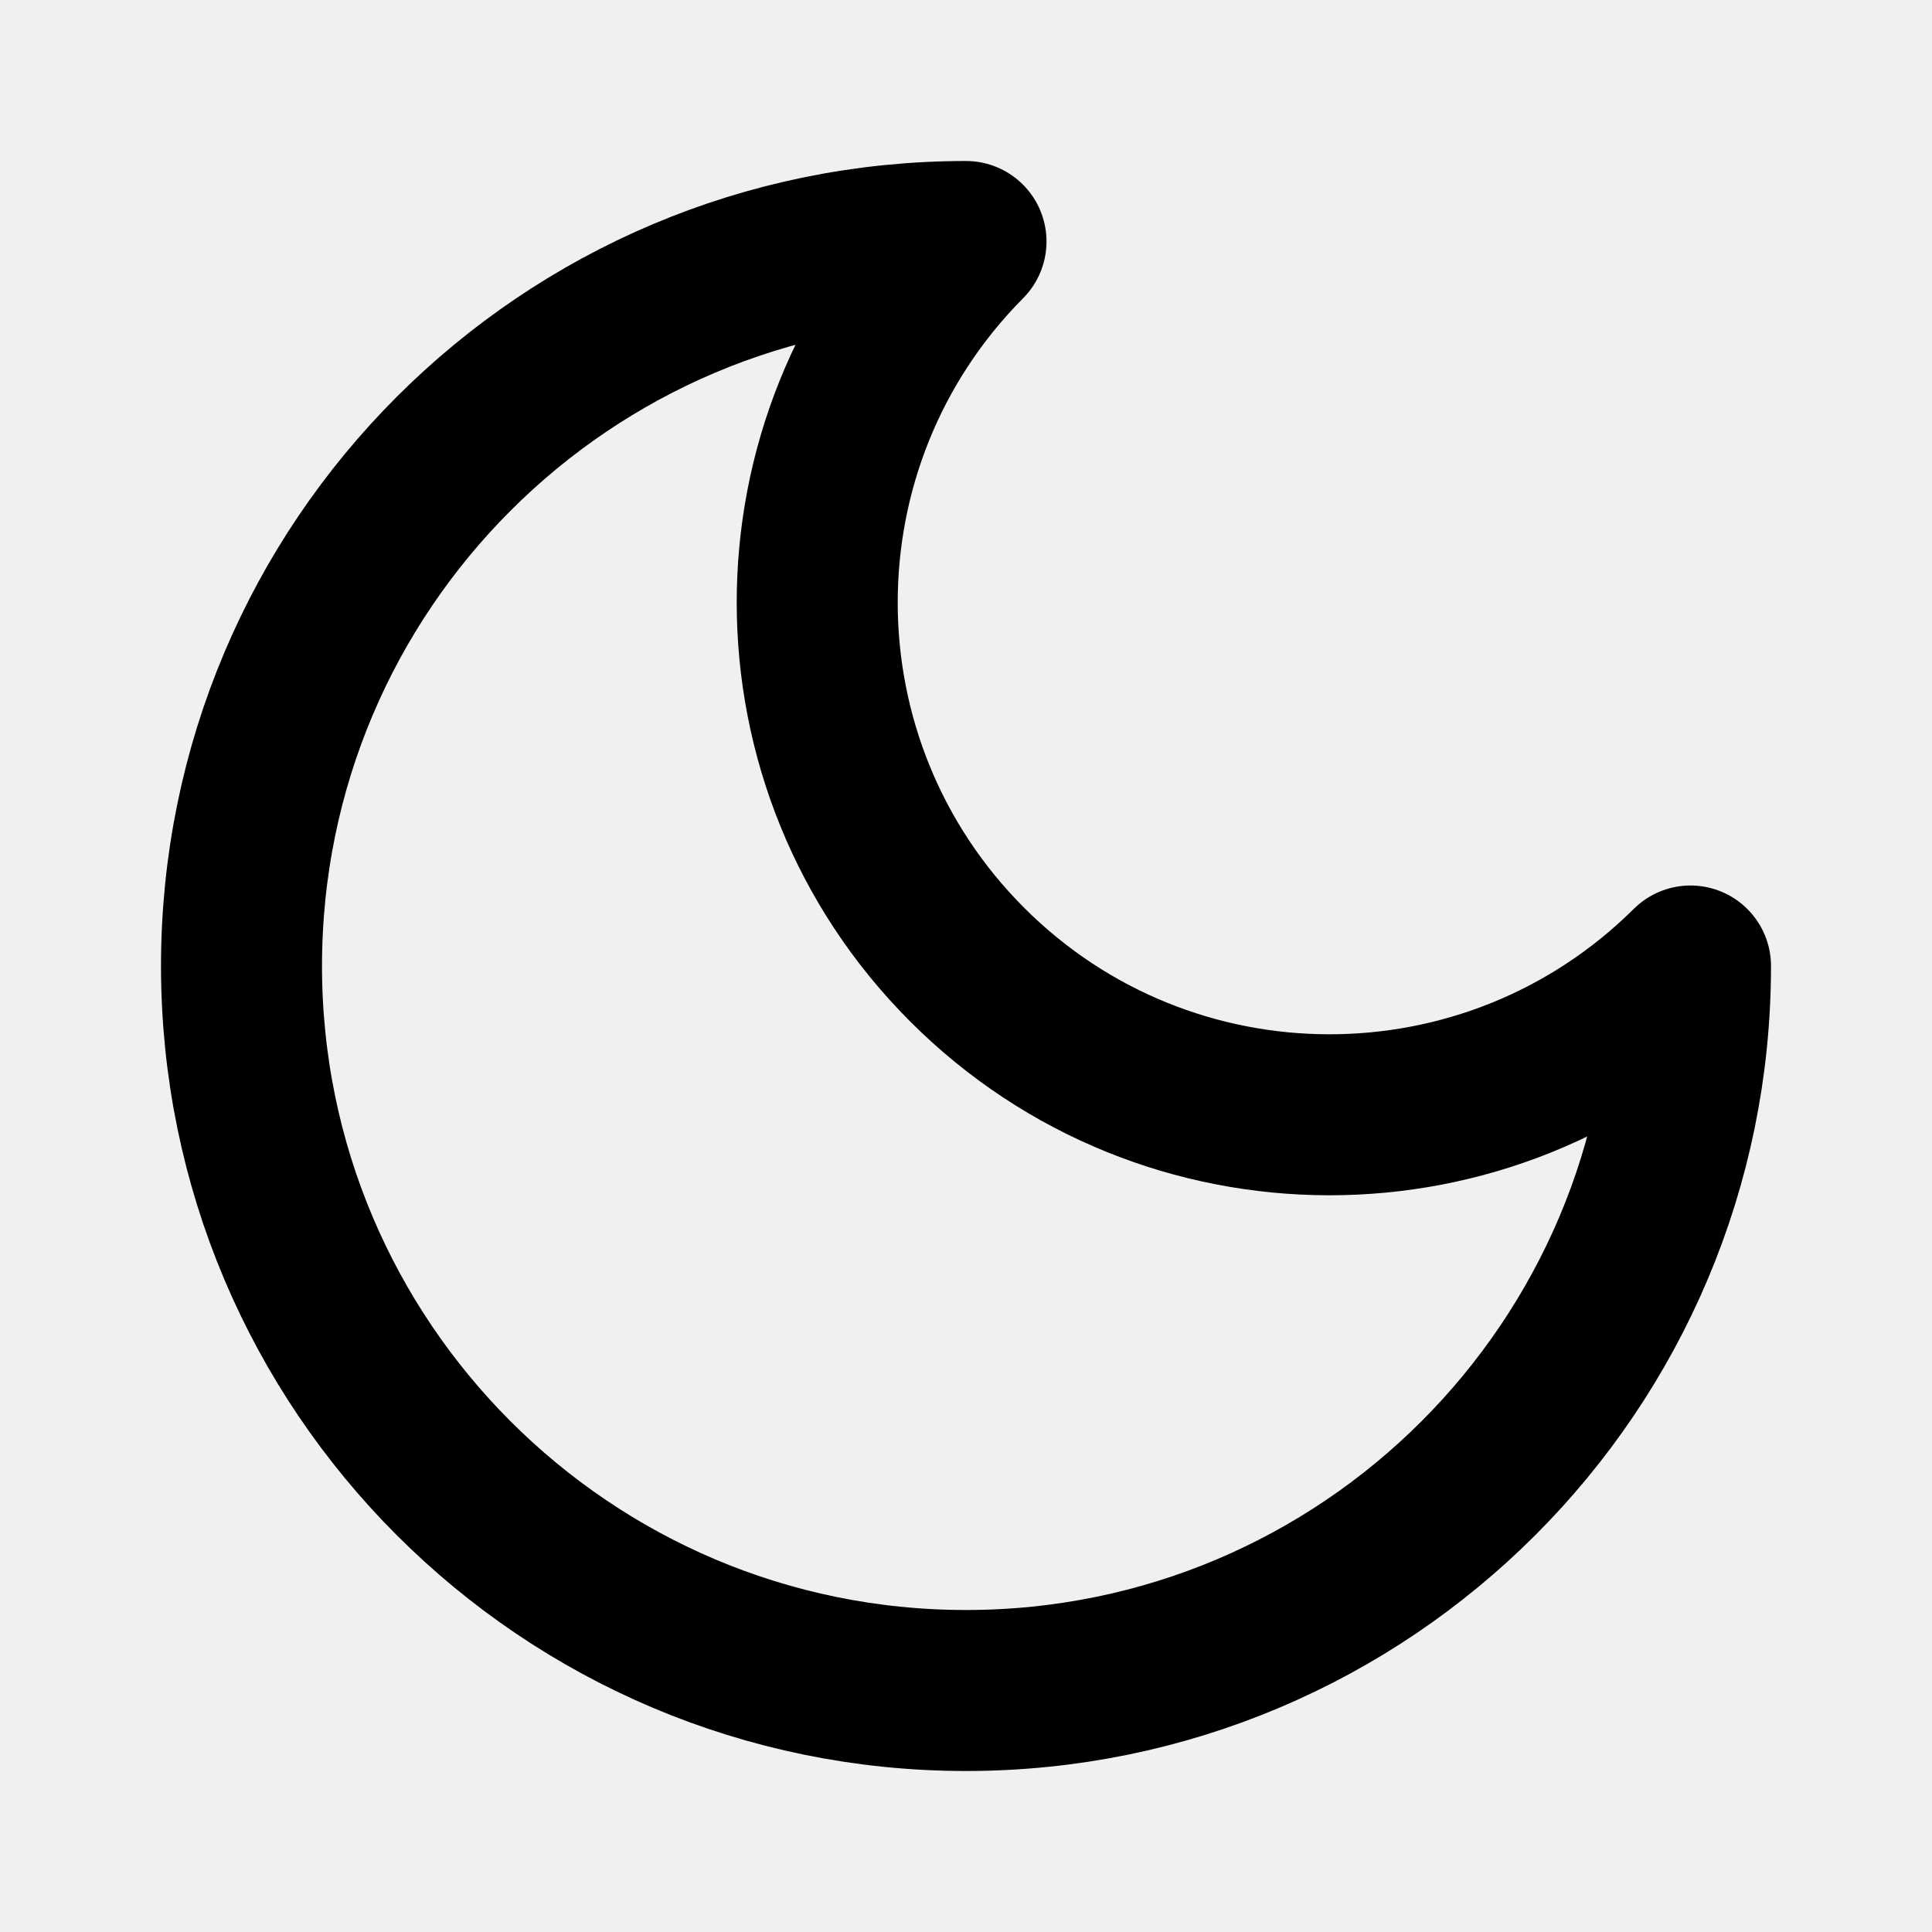
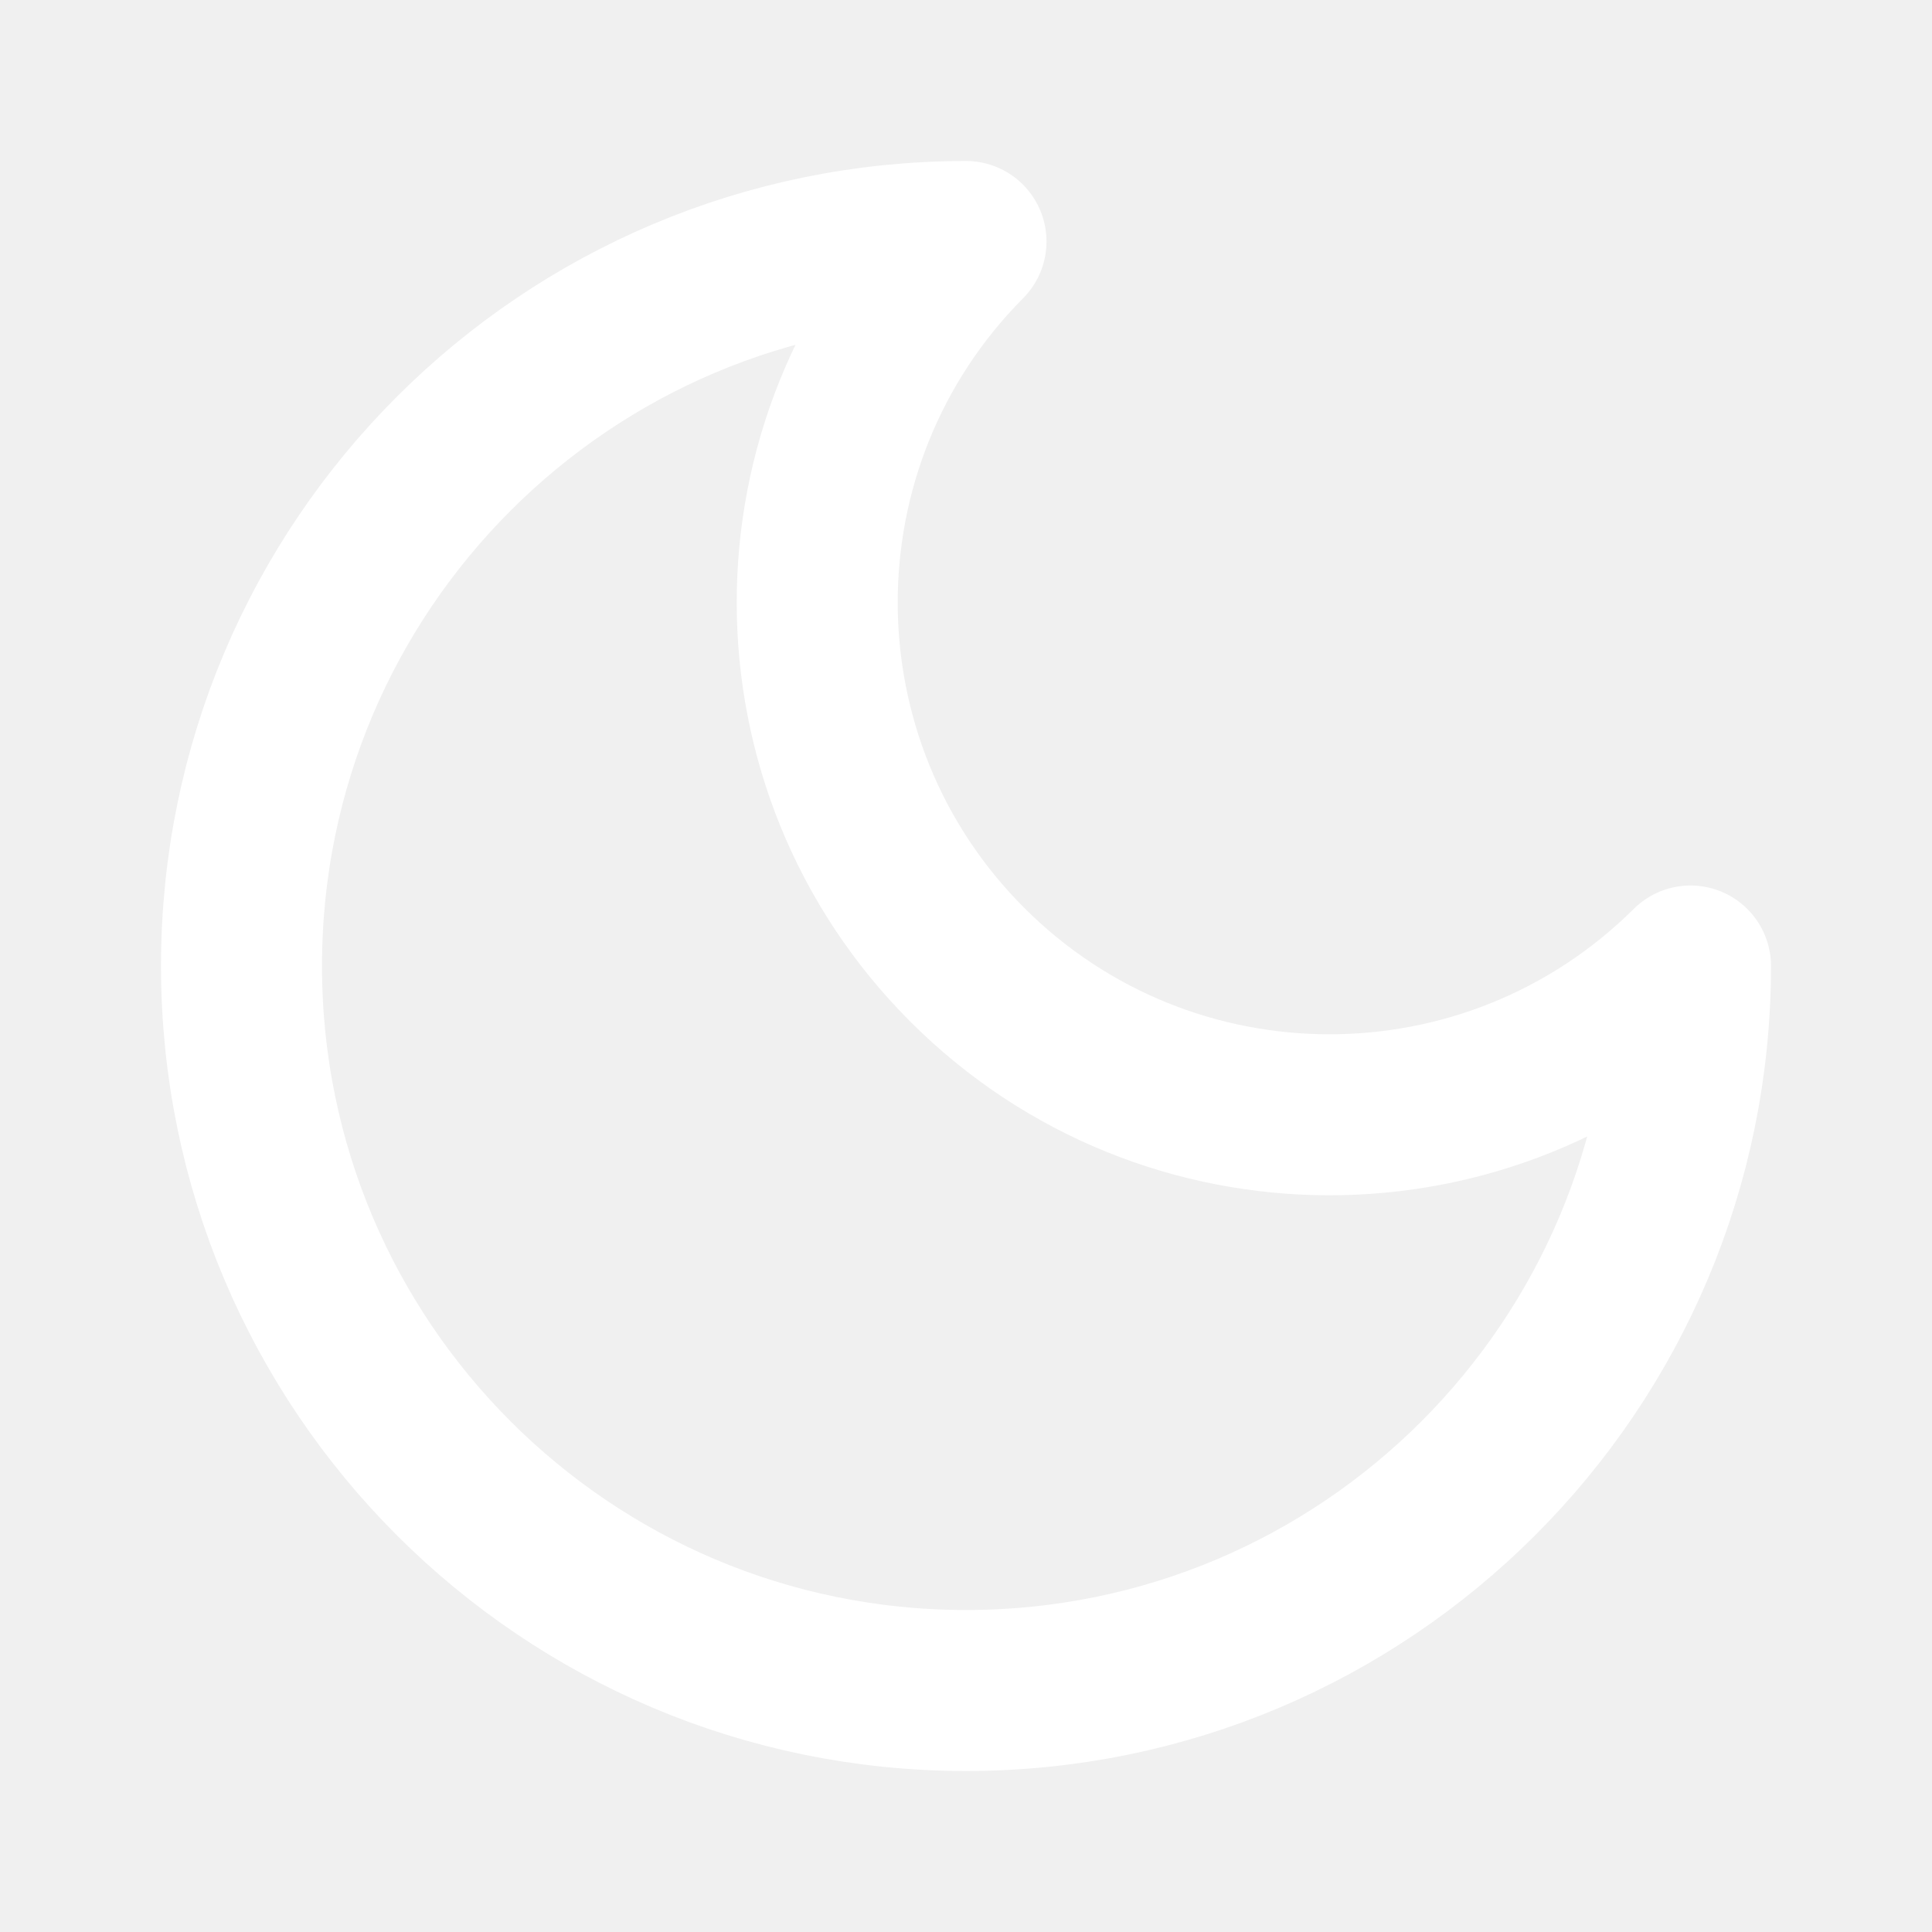
- <svg xmlns="http://www.w3.org/2000/svg" width="24" height="24" fill="none" stroke="currentColor" stroke-width="2" stroke-linecap="round" stroke-linejoin="round">
+ <svg xmlns="http://www.w3.org/2000/svg" width="24" height="24" fill="none" stroke="#fff" stroke-width="2" stroke-linecap="round" stroke-linejoin="round">
  <path d="M12 3a6.364 6.364 0 0 0 9 9 9 9 0 1 1-9-9Z" />
</svg>
